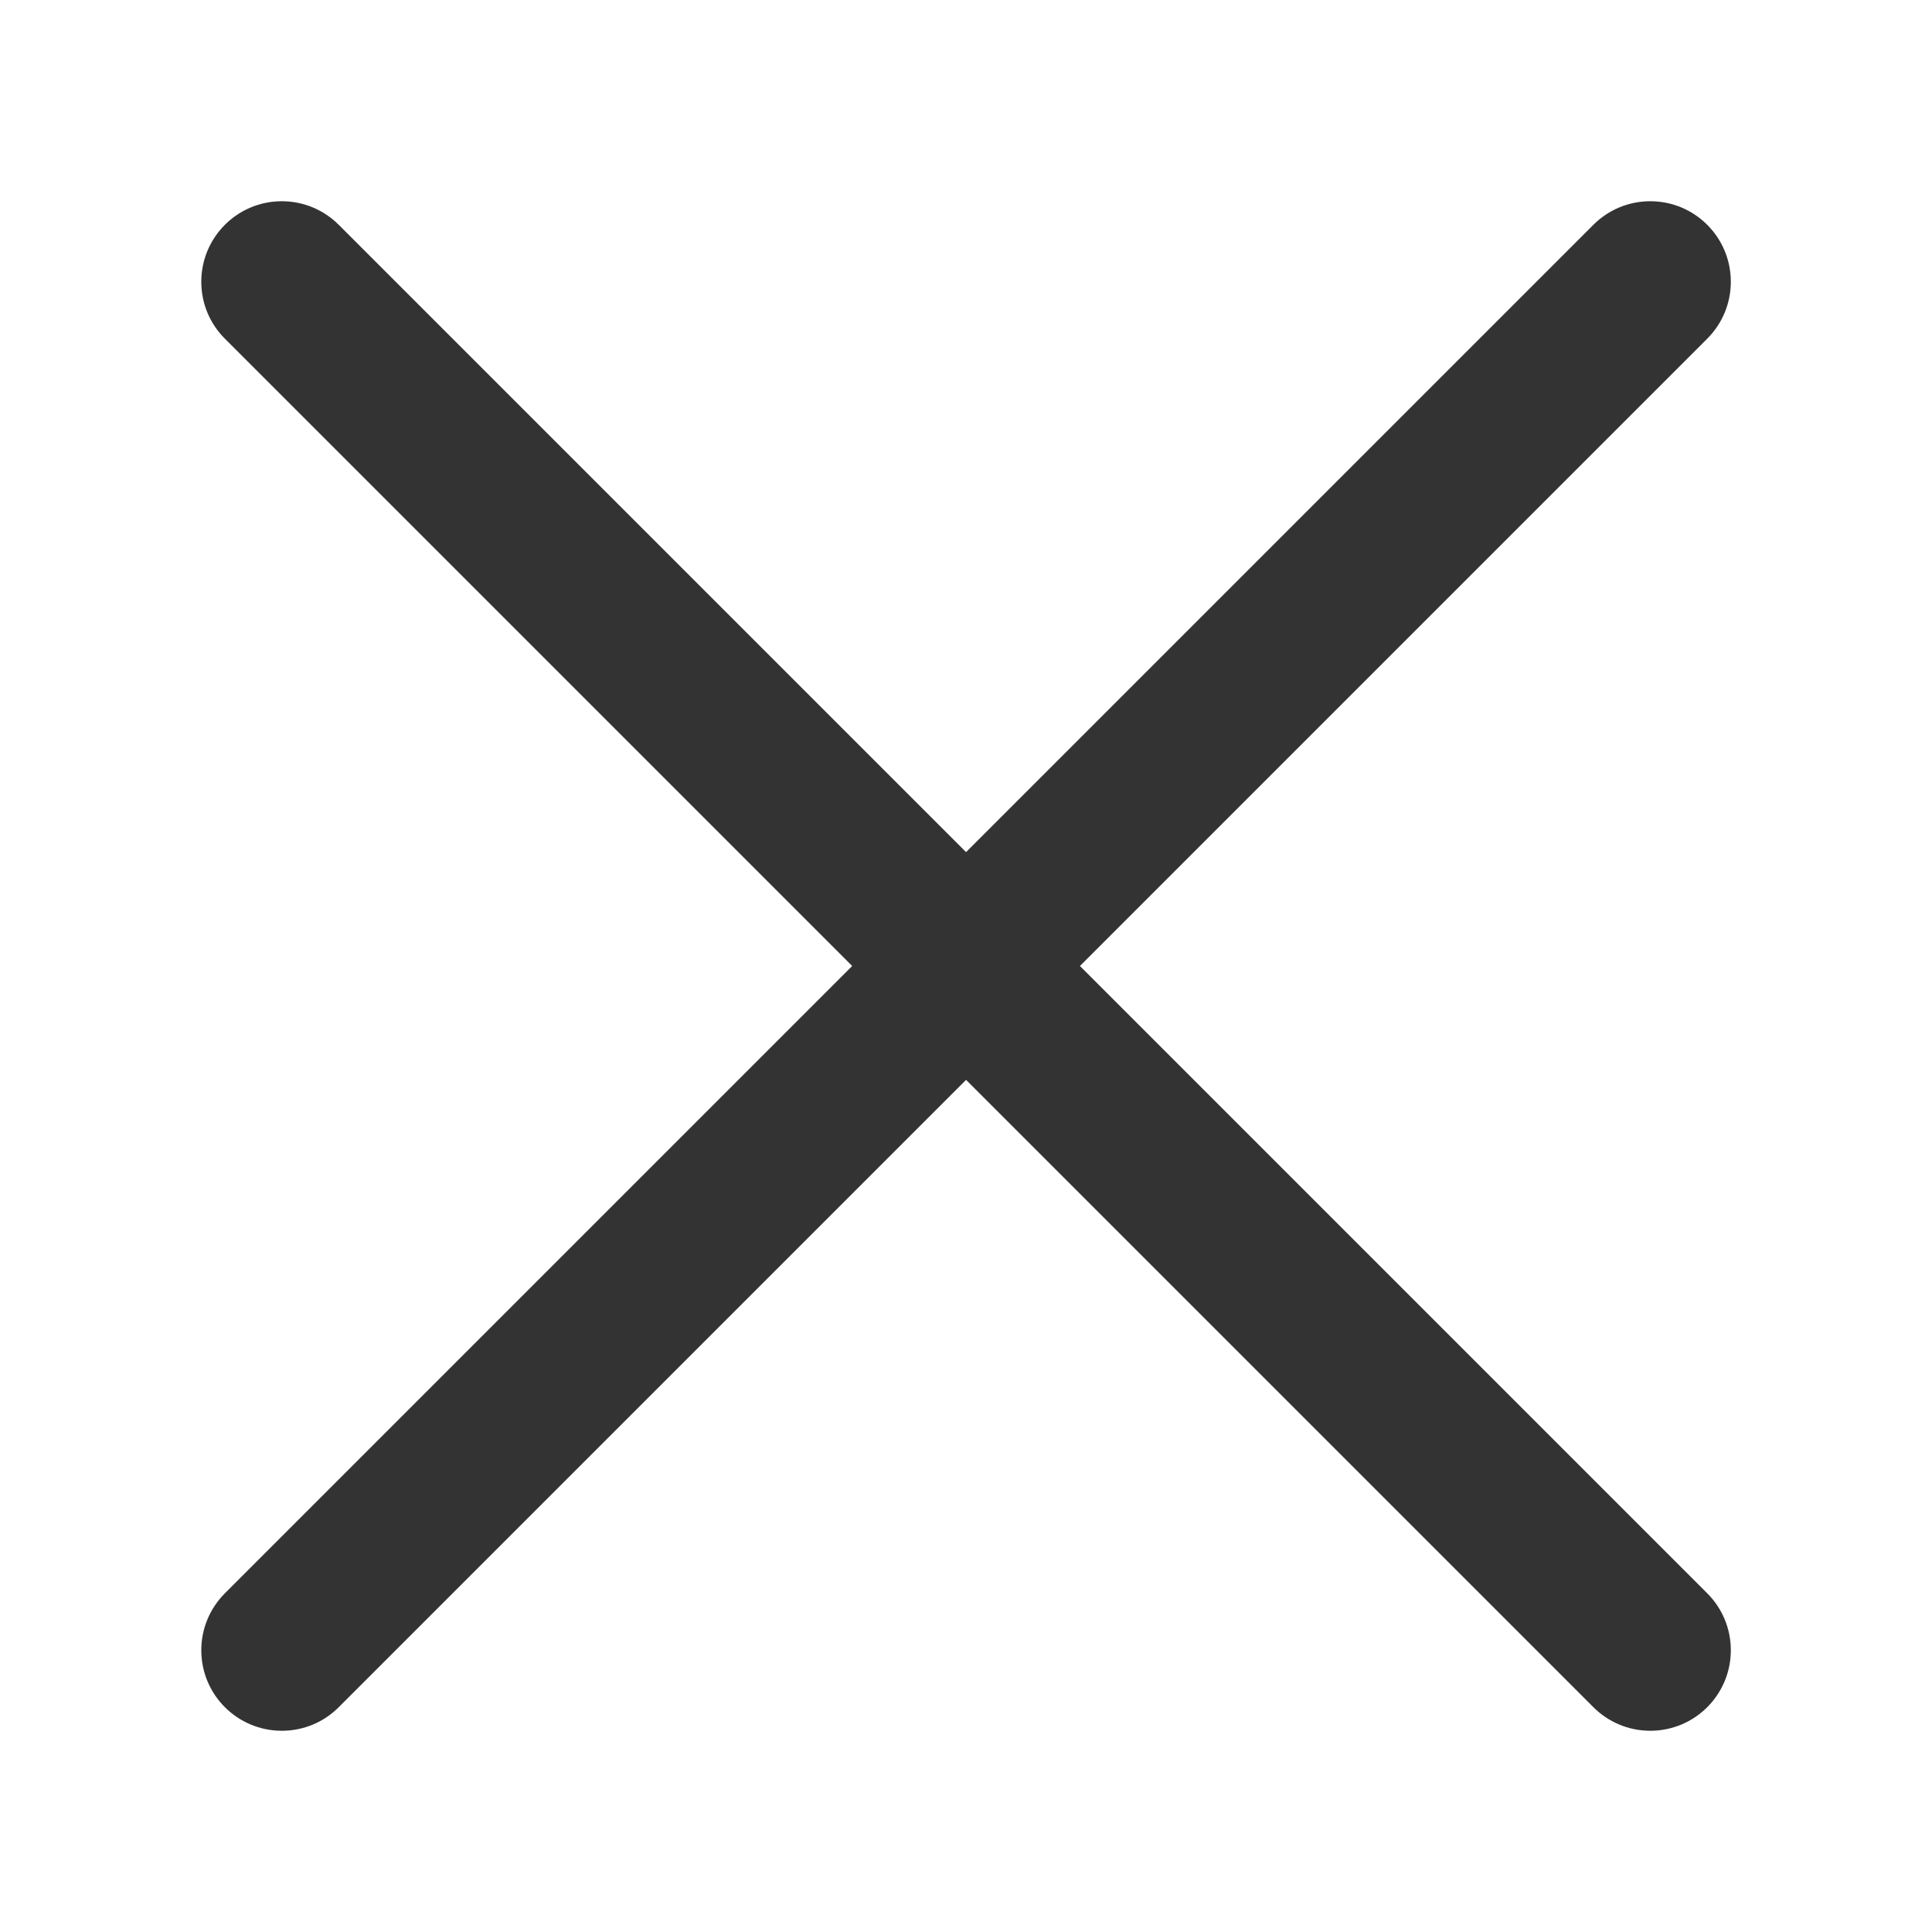
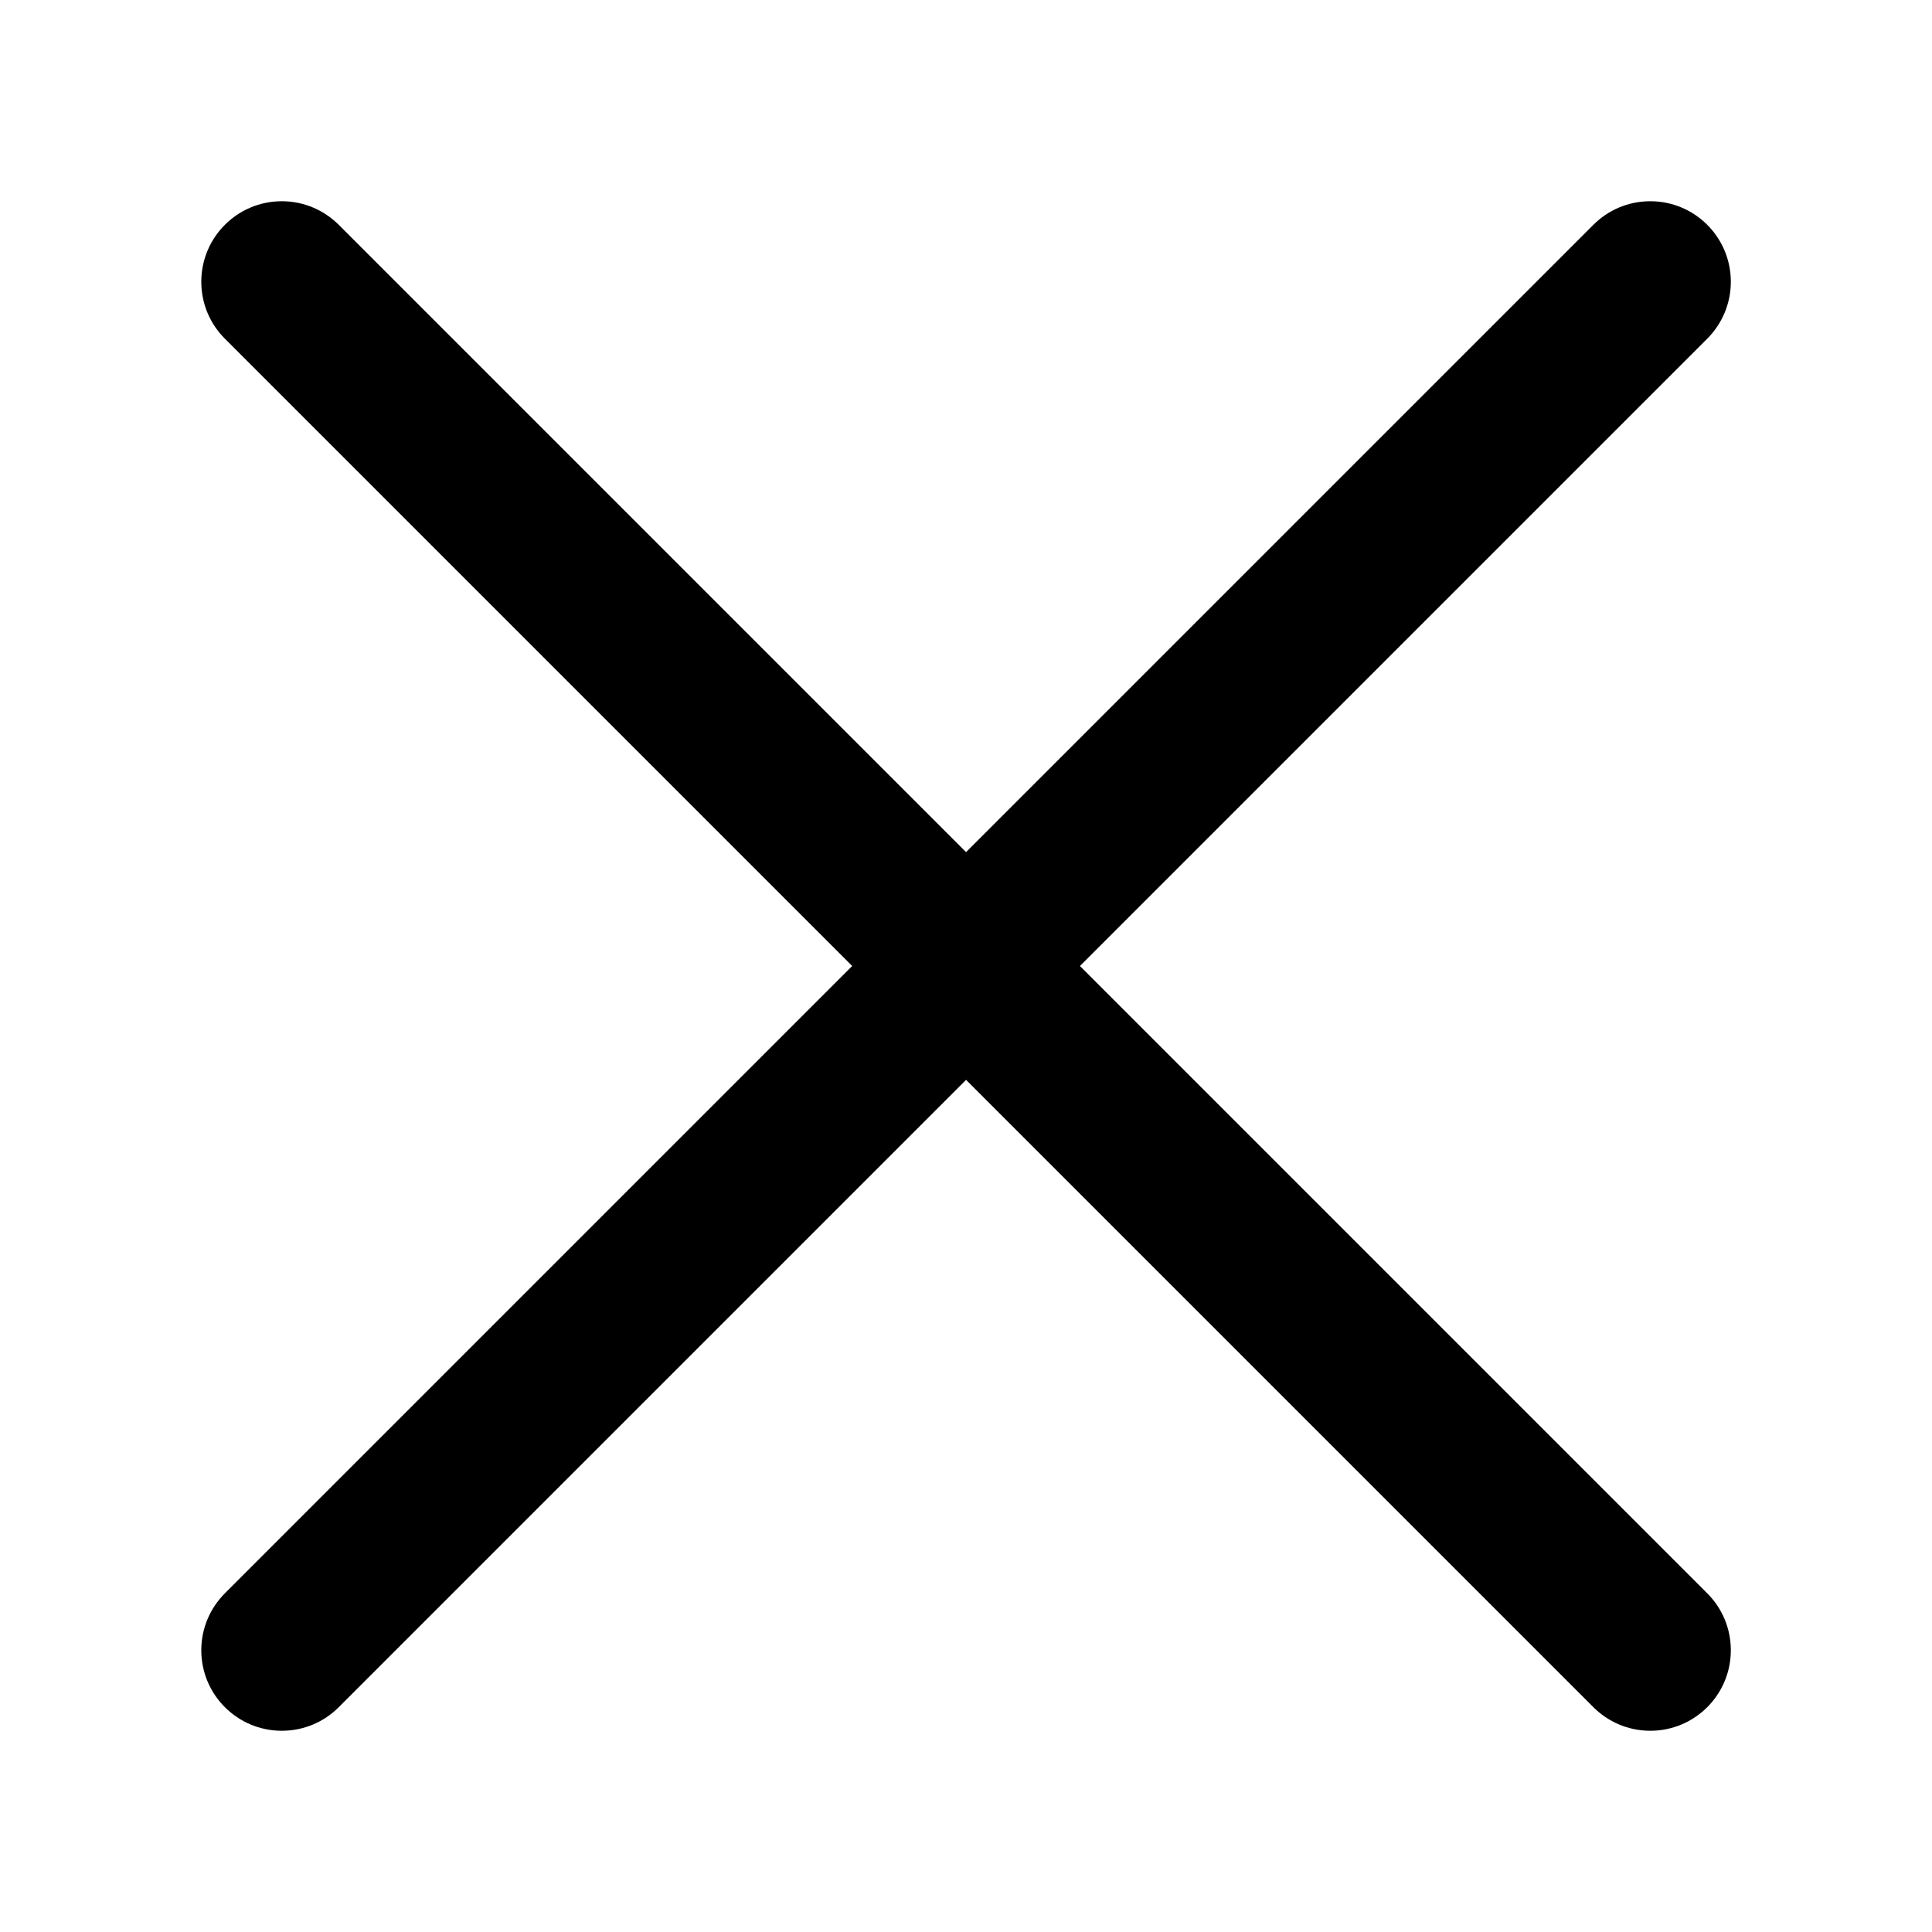
- <svg xmlns="http://www.w3.org/2000/svg" version="1.1" width="32" height="32" viewBox="0 0 32 32">
-   <path fill="#333" d="M17.887 16l10.39-10.39c0.241-0.241 0.391-0.575 0.391-0.943 0-0.737-0.597-1.334-1.334-1.334-0.368 0-0.702 0.149-0.943 0.391v0l-10.39 10.39-10.39-10.39c-0.241-0.241-0.575-0.391-0.943-0.391-0.737 0-1.334 0.597-1.334 1.334 0 0.368 0.149 0.702 0.391 0.943l10.39 10.39-10.39 10.39c-0.241 0.241-0.391 0.575-0.391 0.943 0 0.737 0.597 1.334 1.334 1.334 0.368 0 0.702-0.149 0.943-0.391l10.39-10.39 10.39 10.39c0.241 0.241 0.575 0.391 0.943 0.391 0.737 0 1.334-0.597 1.334-1.334 0-0.368-0.149-0.702-0.391-0.943v0z" />
+ <svg xmlns="http://www.w3.org/2000/svg" version="1.1" viewBox="0 0 32 32">
+   <path d="M17.887 16l10.39-10.39c0.241-0.241 0.391-0.575 0.391-0.943 0-0.737-0.597-1.334-1.334-1.334-0.368 0-0.702 0.149-0.943 0.391v0l-10.39 10.39-10.39-10.39c-0.241-0.241-0.575-0.391-0.943-0.391-0.737 0-1.334 0.597-1.334 1.334 0 0.368 0.149 0.702 0.391 0.943l10.39 10.39-10.39 10.39c-0.241 0.241-0.391 0.575-0.391 0.943 0 0.737 0.597 1.334 1.334 1.334 0.368 0 0.702-0.149 0.943-0.391l10.39-10.39 10.39 10.39c0.241 0.241 0.575 0.391 0.943 0.391 0.737 0 1.334-0.597 1.334-1.334 0-0.368-0.149-0.702-0.391-0.943v0z" />
</svg>
